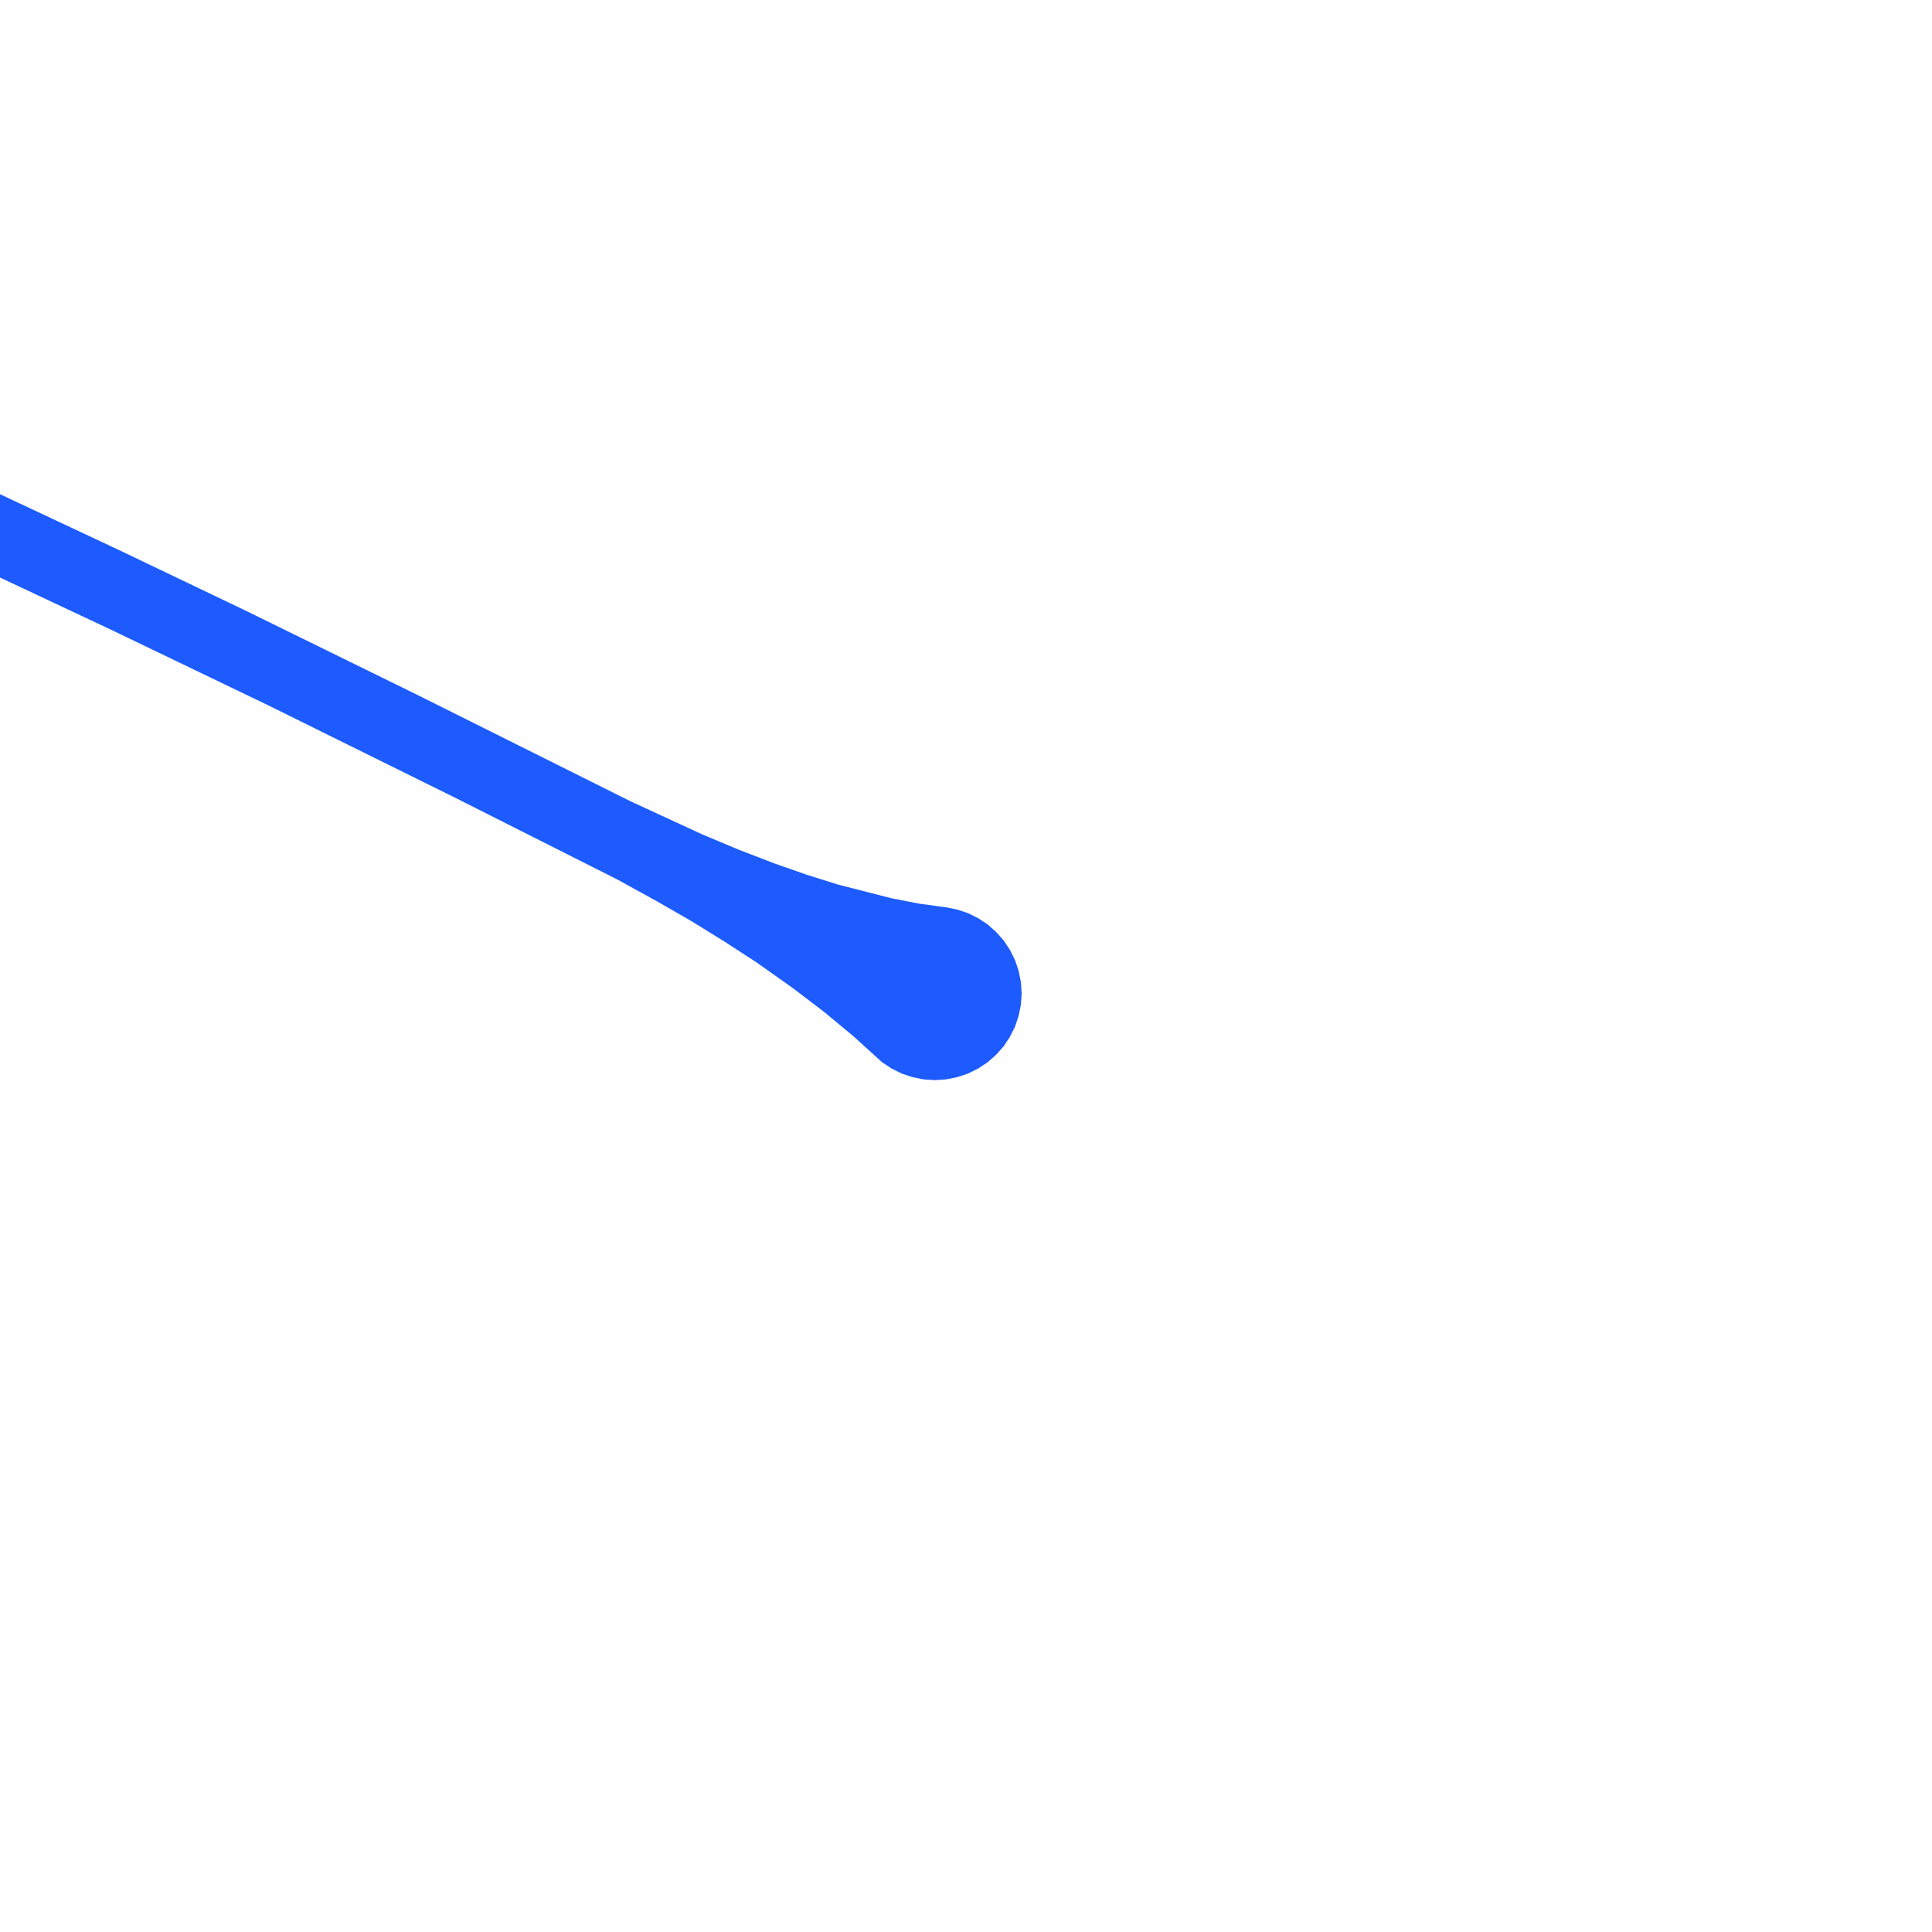
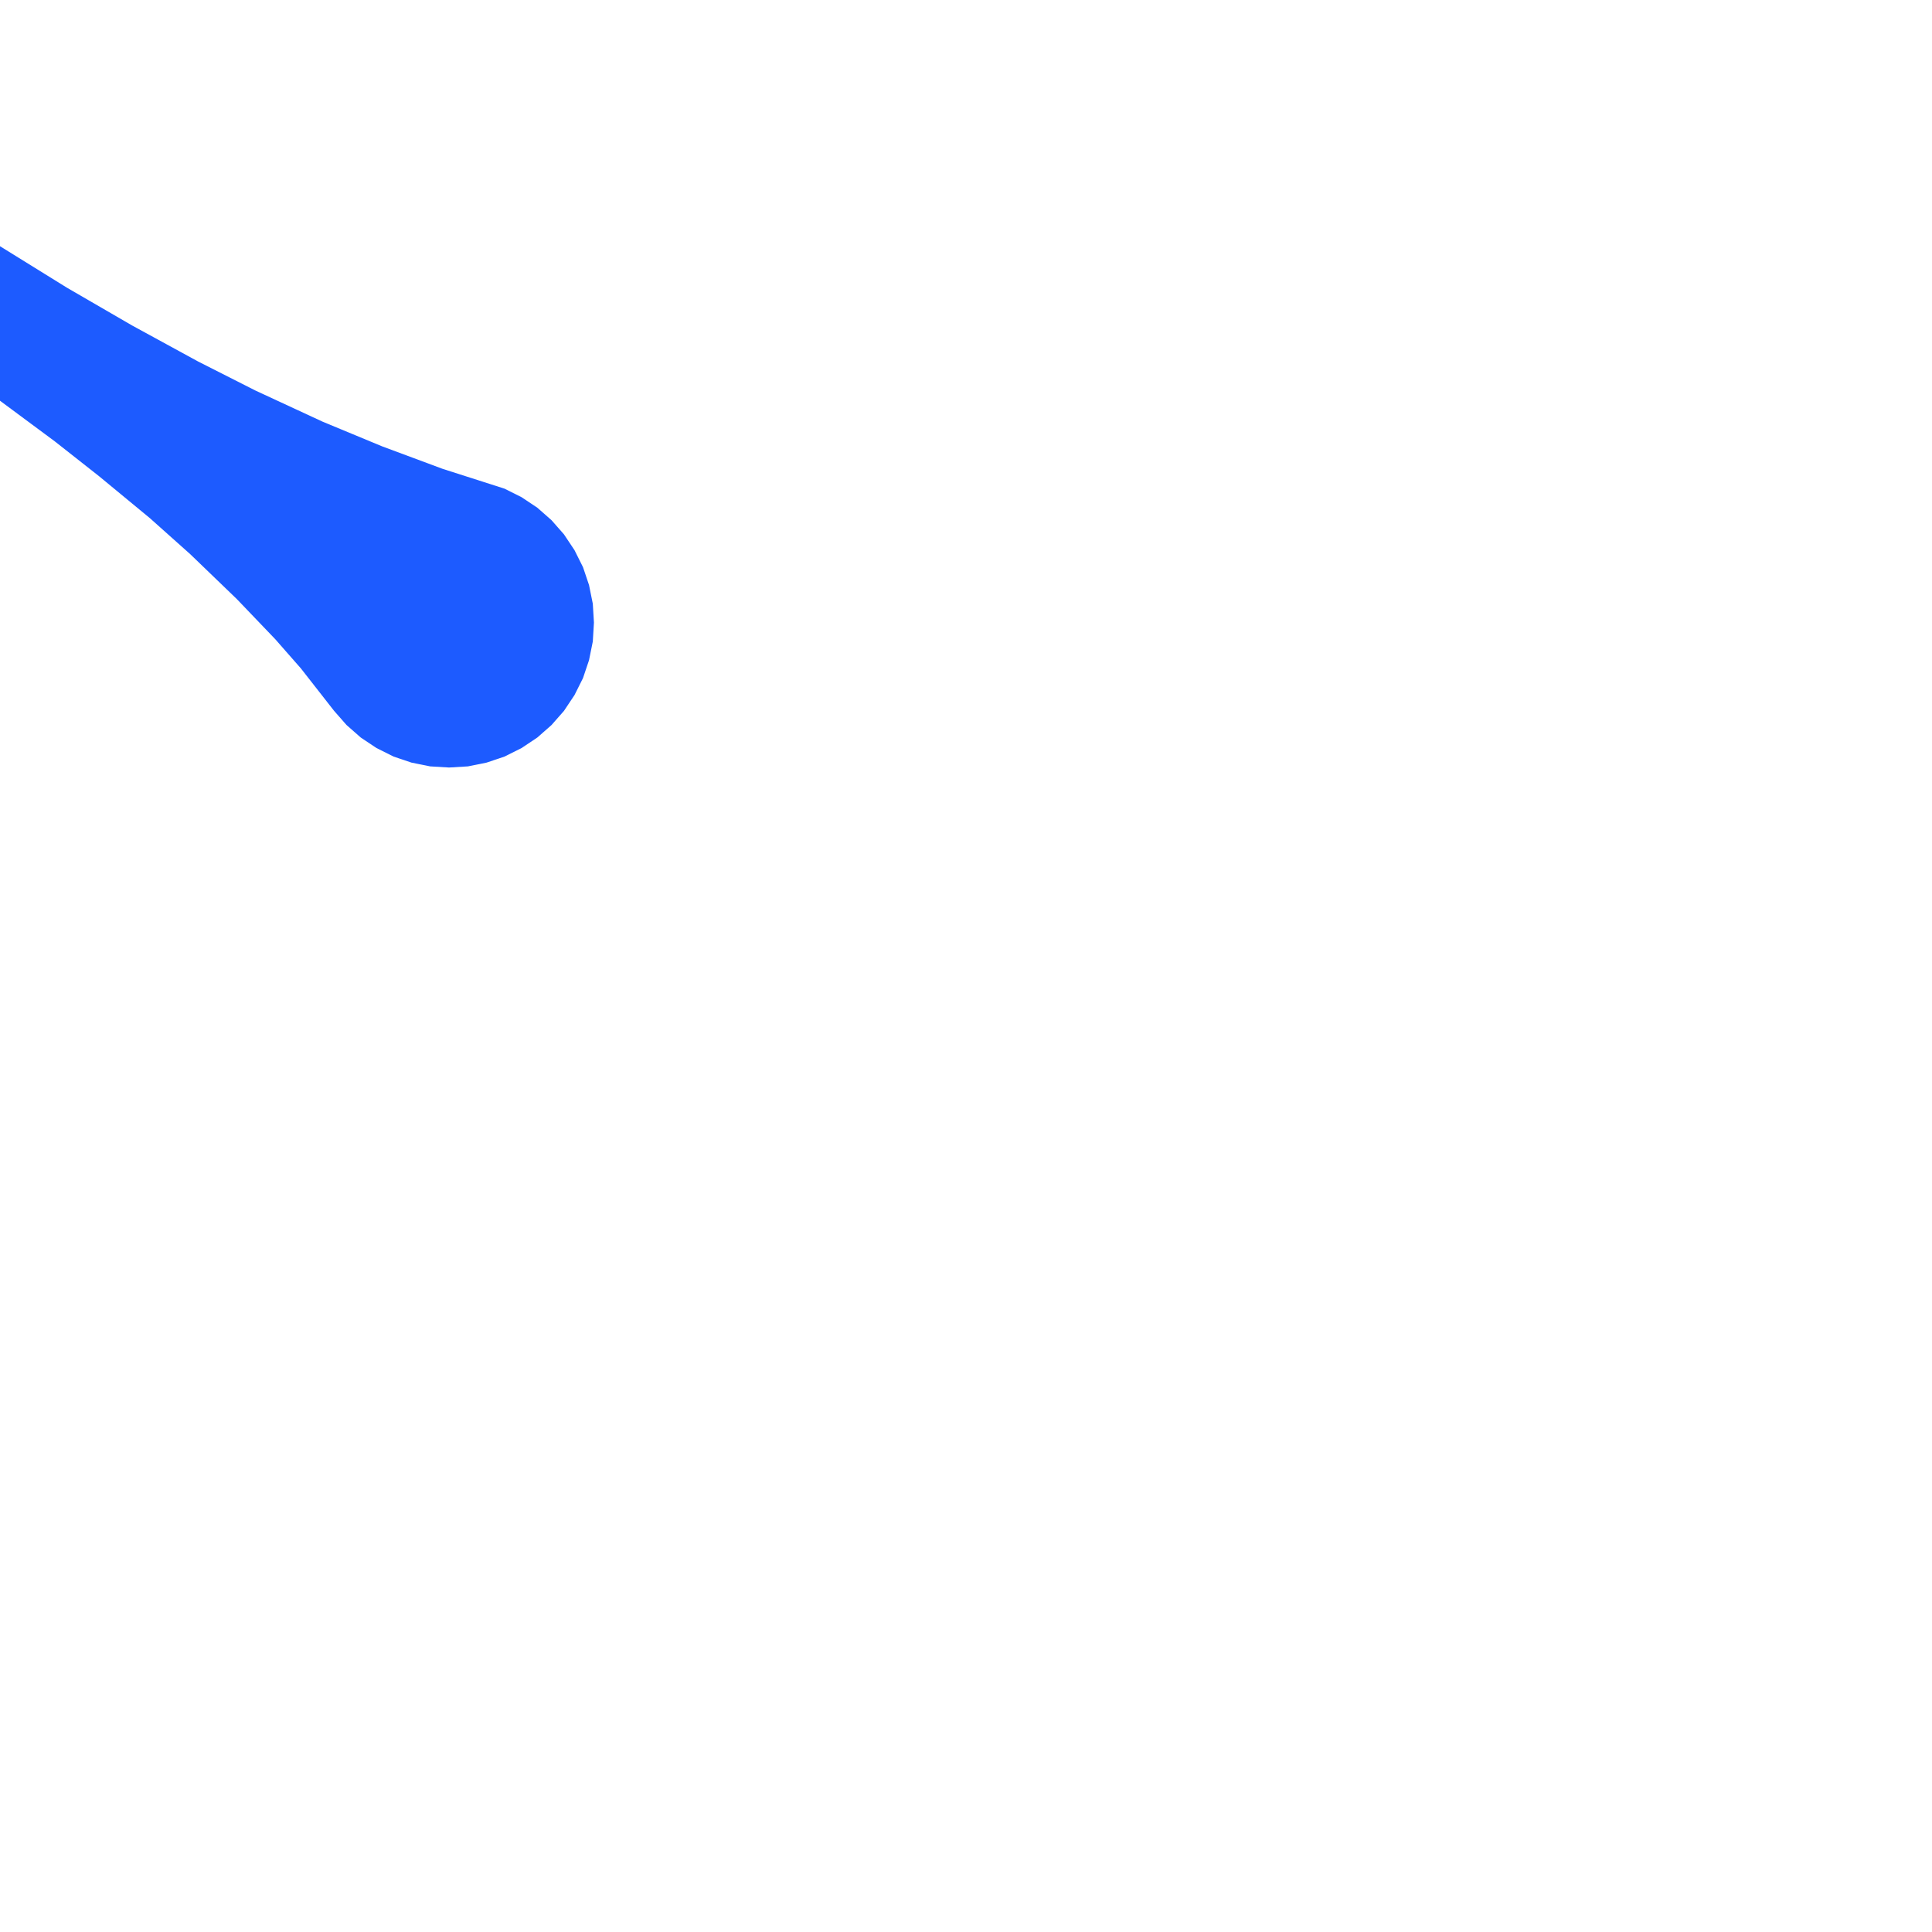
<svg xmlns="http://www.w3.org/2000/svg" width="1024" height="1024" viewBox="0 0 1024 1024">
-   <path d="M-338.1 137.4 -339.0 139.8 -339.6 145.0 -339.0 150.2 -338.1 152.7 -335.5 157.2 -333.8 159.1 -329.6 162.3 -244.3 197.6 -172.8 228.2 -96.2 262.0 -20.0 296.7 58.5 333.6 142.1 373.8 241.6 423.0 327.1 466.1 348.0 477.6 366.1 488.0 383.9 499.0 401.0 510.1 420.2 523.7 436.5 536.1 452.2 549.1 467.5 563.0 472.5 566.3 477.9 569.0 483.6 570.9 489.5 572.1 495.5 572.5 501.5 572.1 507.4 570.9 513.1 569.0 518.5 566.3 523.5 563.0 528.0 559.0 532.0 554.5 535.3 549.5 538.0 544.1 539.9 538.4 541.1 532.5 541.5 526.5 541.1 520.5 539.9 514.6 538.0 508.9 535.3 503.5 532.0 498.5 528.0 494.0 523.5 490.0 518.5 486.7 513.1 484.0 507.4 482.1 501.5 480.9 487.4 479.0 472.5 476.1 444.0 468.8 427.2 463.5 410.9 457.8 391.4 450.3 372.1 442.2 334.2 424.7 221.4 368.4 130.5 323.8 63.0 291.5 -2.0 261.0 -75.4 227.5 -146.5 196.0 -218.0 165.3 -289.8 135.5 -312.0 126.5 -314.5 125.7 -319.6 125.0 -324.8 125.7 -327.3 126.5 -331.8 129.1 -335.5 132.8Z" fill="#1D5BFF" />
+   <path d="M0.0 212.4 29.0 233.9 52.5 252.4 79.4 274.6 100.8 293.7 125.5 317.5 145.9 338.8 159.5 354.3 177.1 376.8 183.7 384.3 191.2 390.9 199.6 396.5 208.6 401.0 218.1 404.2 228.0 406.2 238.0 406.8 248.0 406.2 257.9 404.2 267.4 401.0 276.4 396.5 284.8 390.9 292.3 384.3 298.9 376.8 304.5 368.4 309.0 359.4 312.2 349.9 314.2 340.0 314.8 330.0 314.2 320.0 312.2 310.1 309.0 300.6 304.5 291.6 298.9 283.2 292.3 275.7 284.8 269.1 276.4 263.5 267.4 259.0 234.6 248.5 202.6 236.6 171.0 223.5 135.4 207.0 105.0 191.6 70.0 172.5 35.5 152.5 0.0 130.5Z" fill="#1D5BFF" />
</svg>
